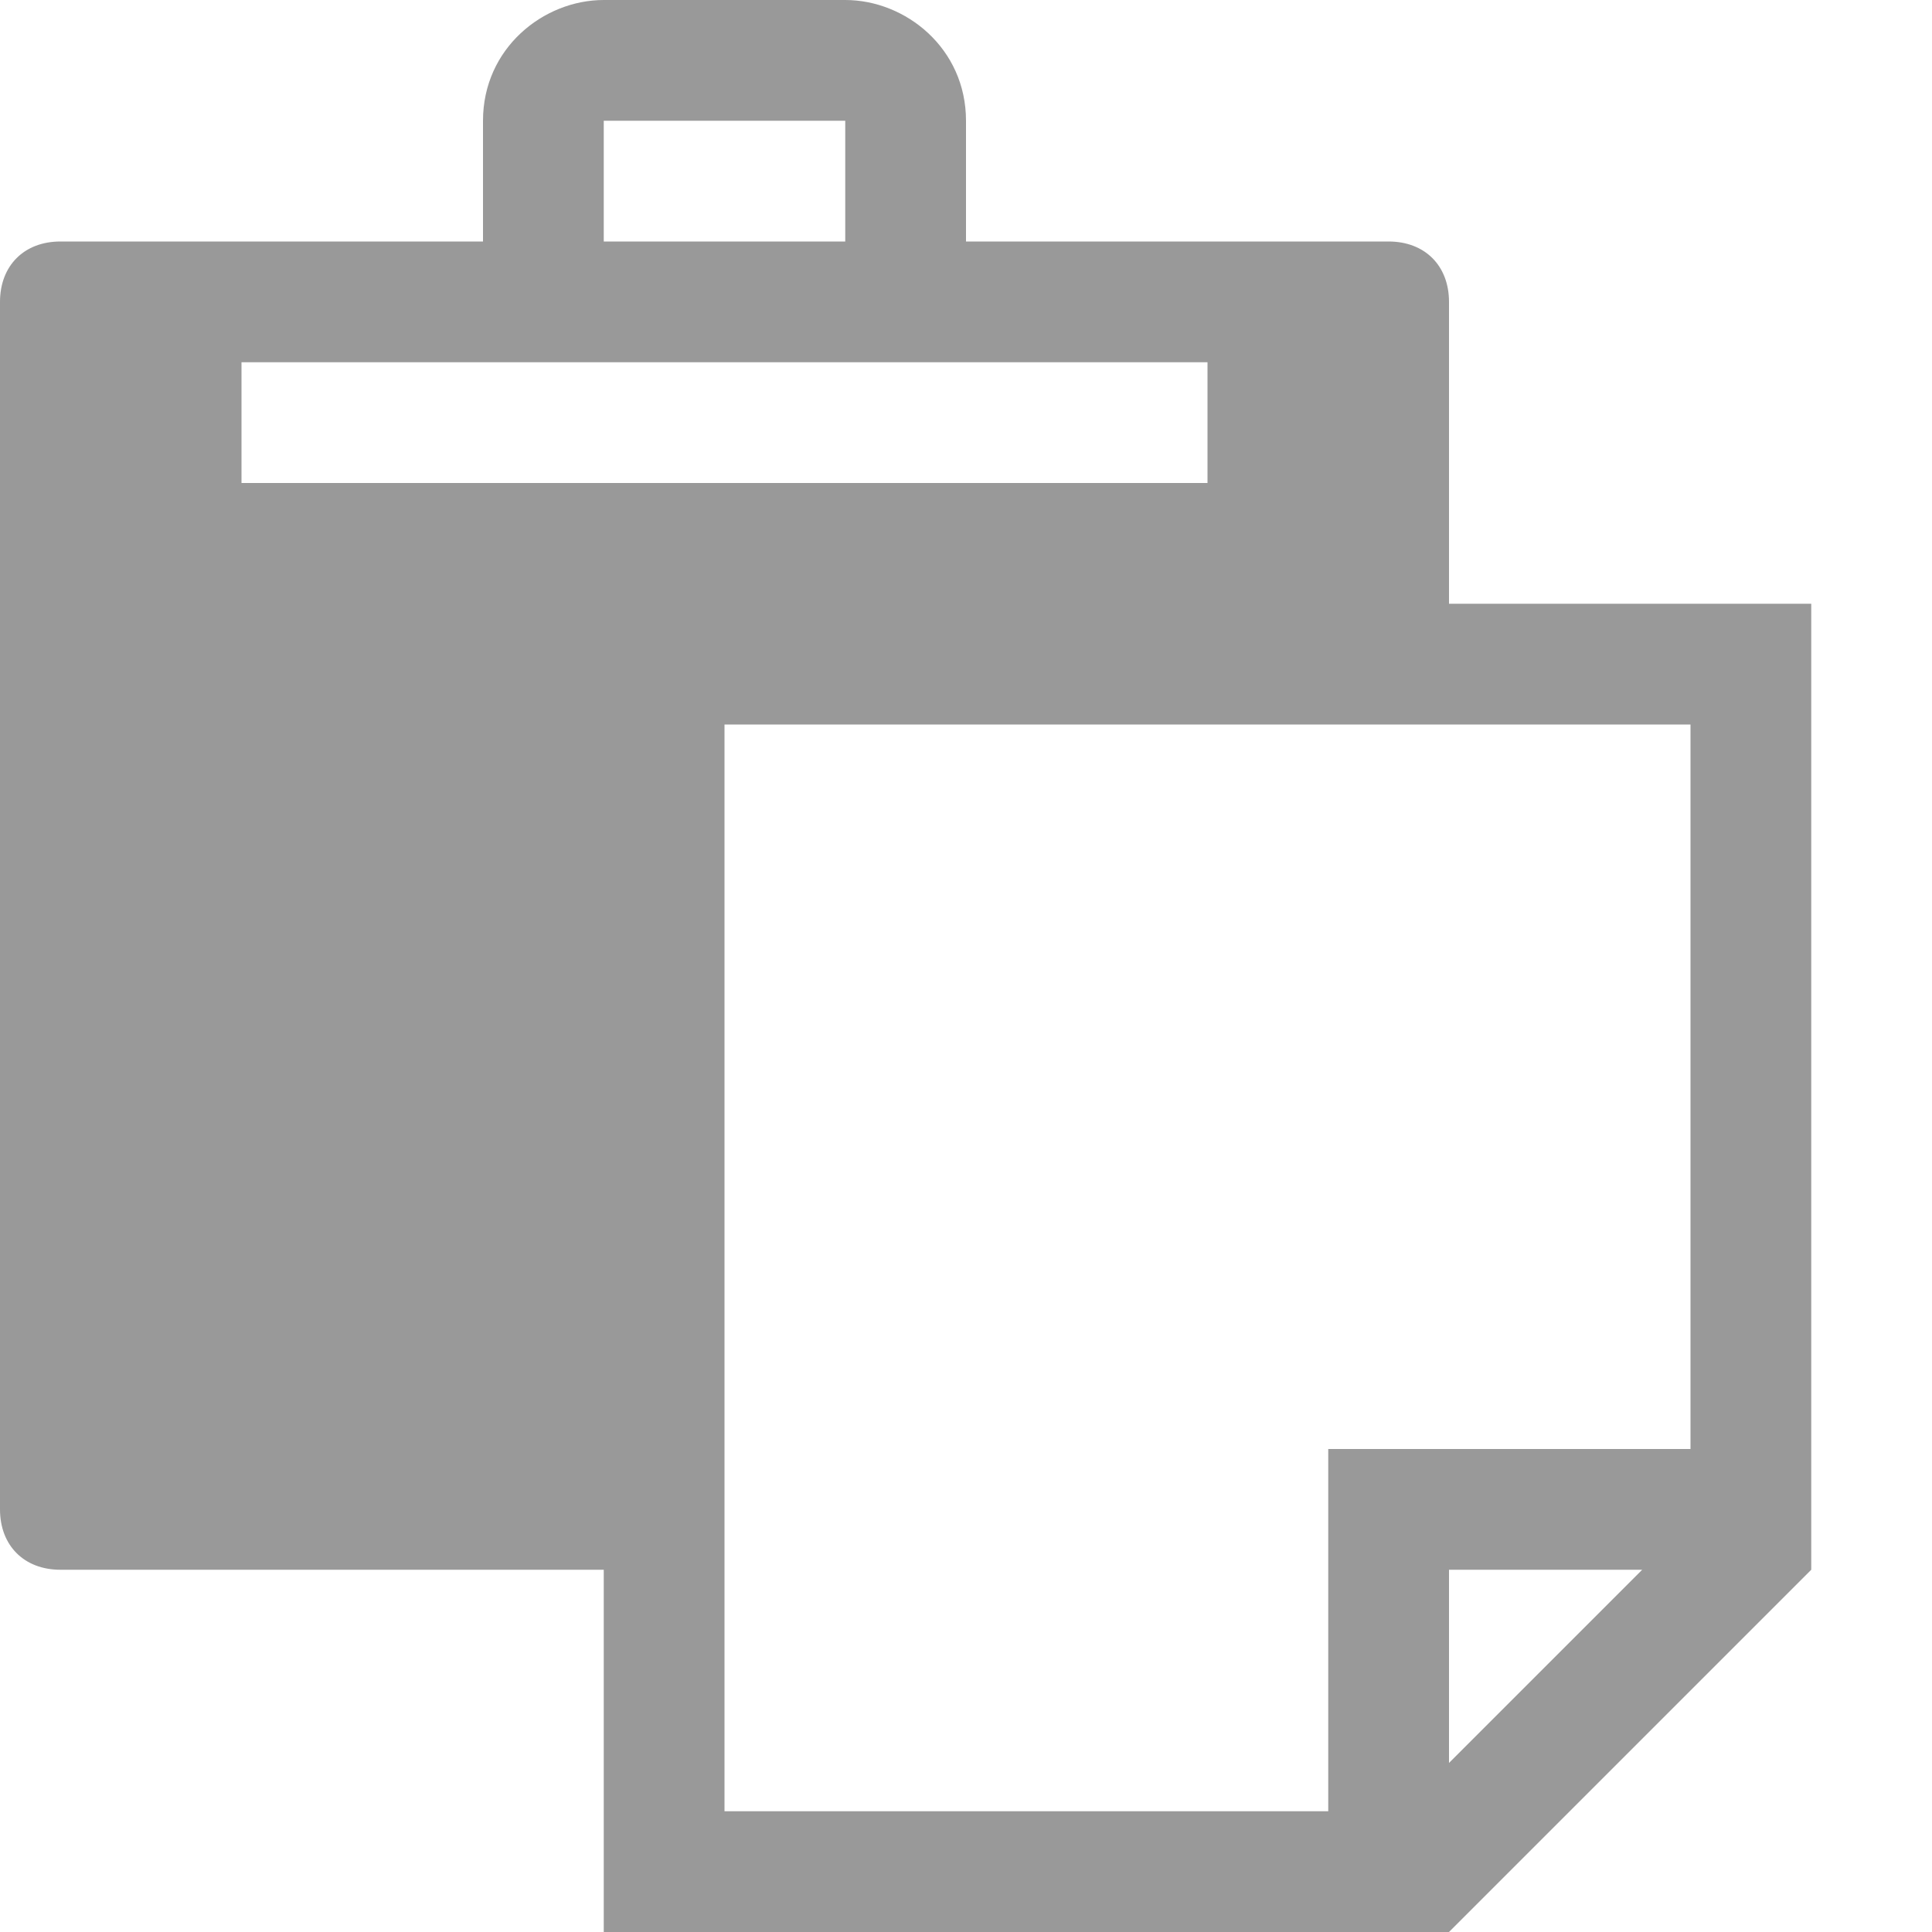
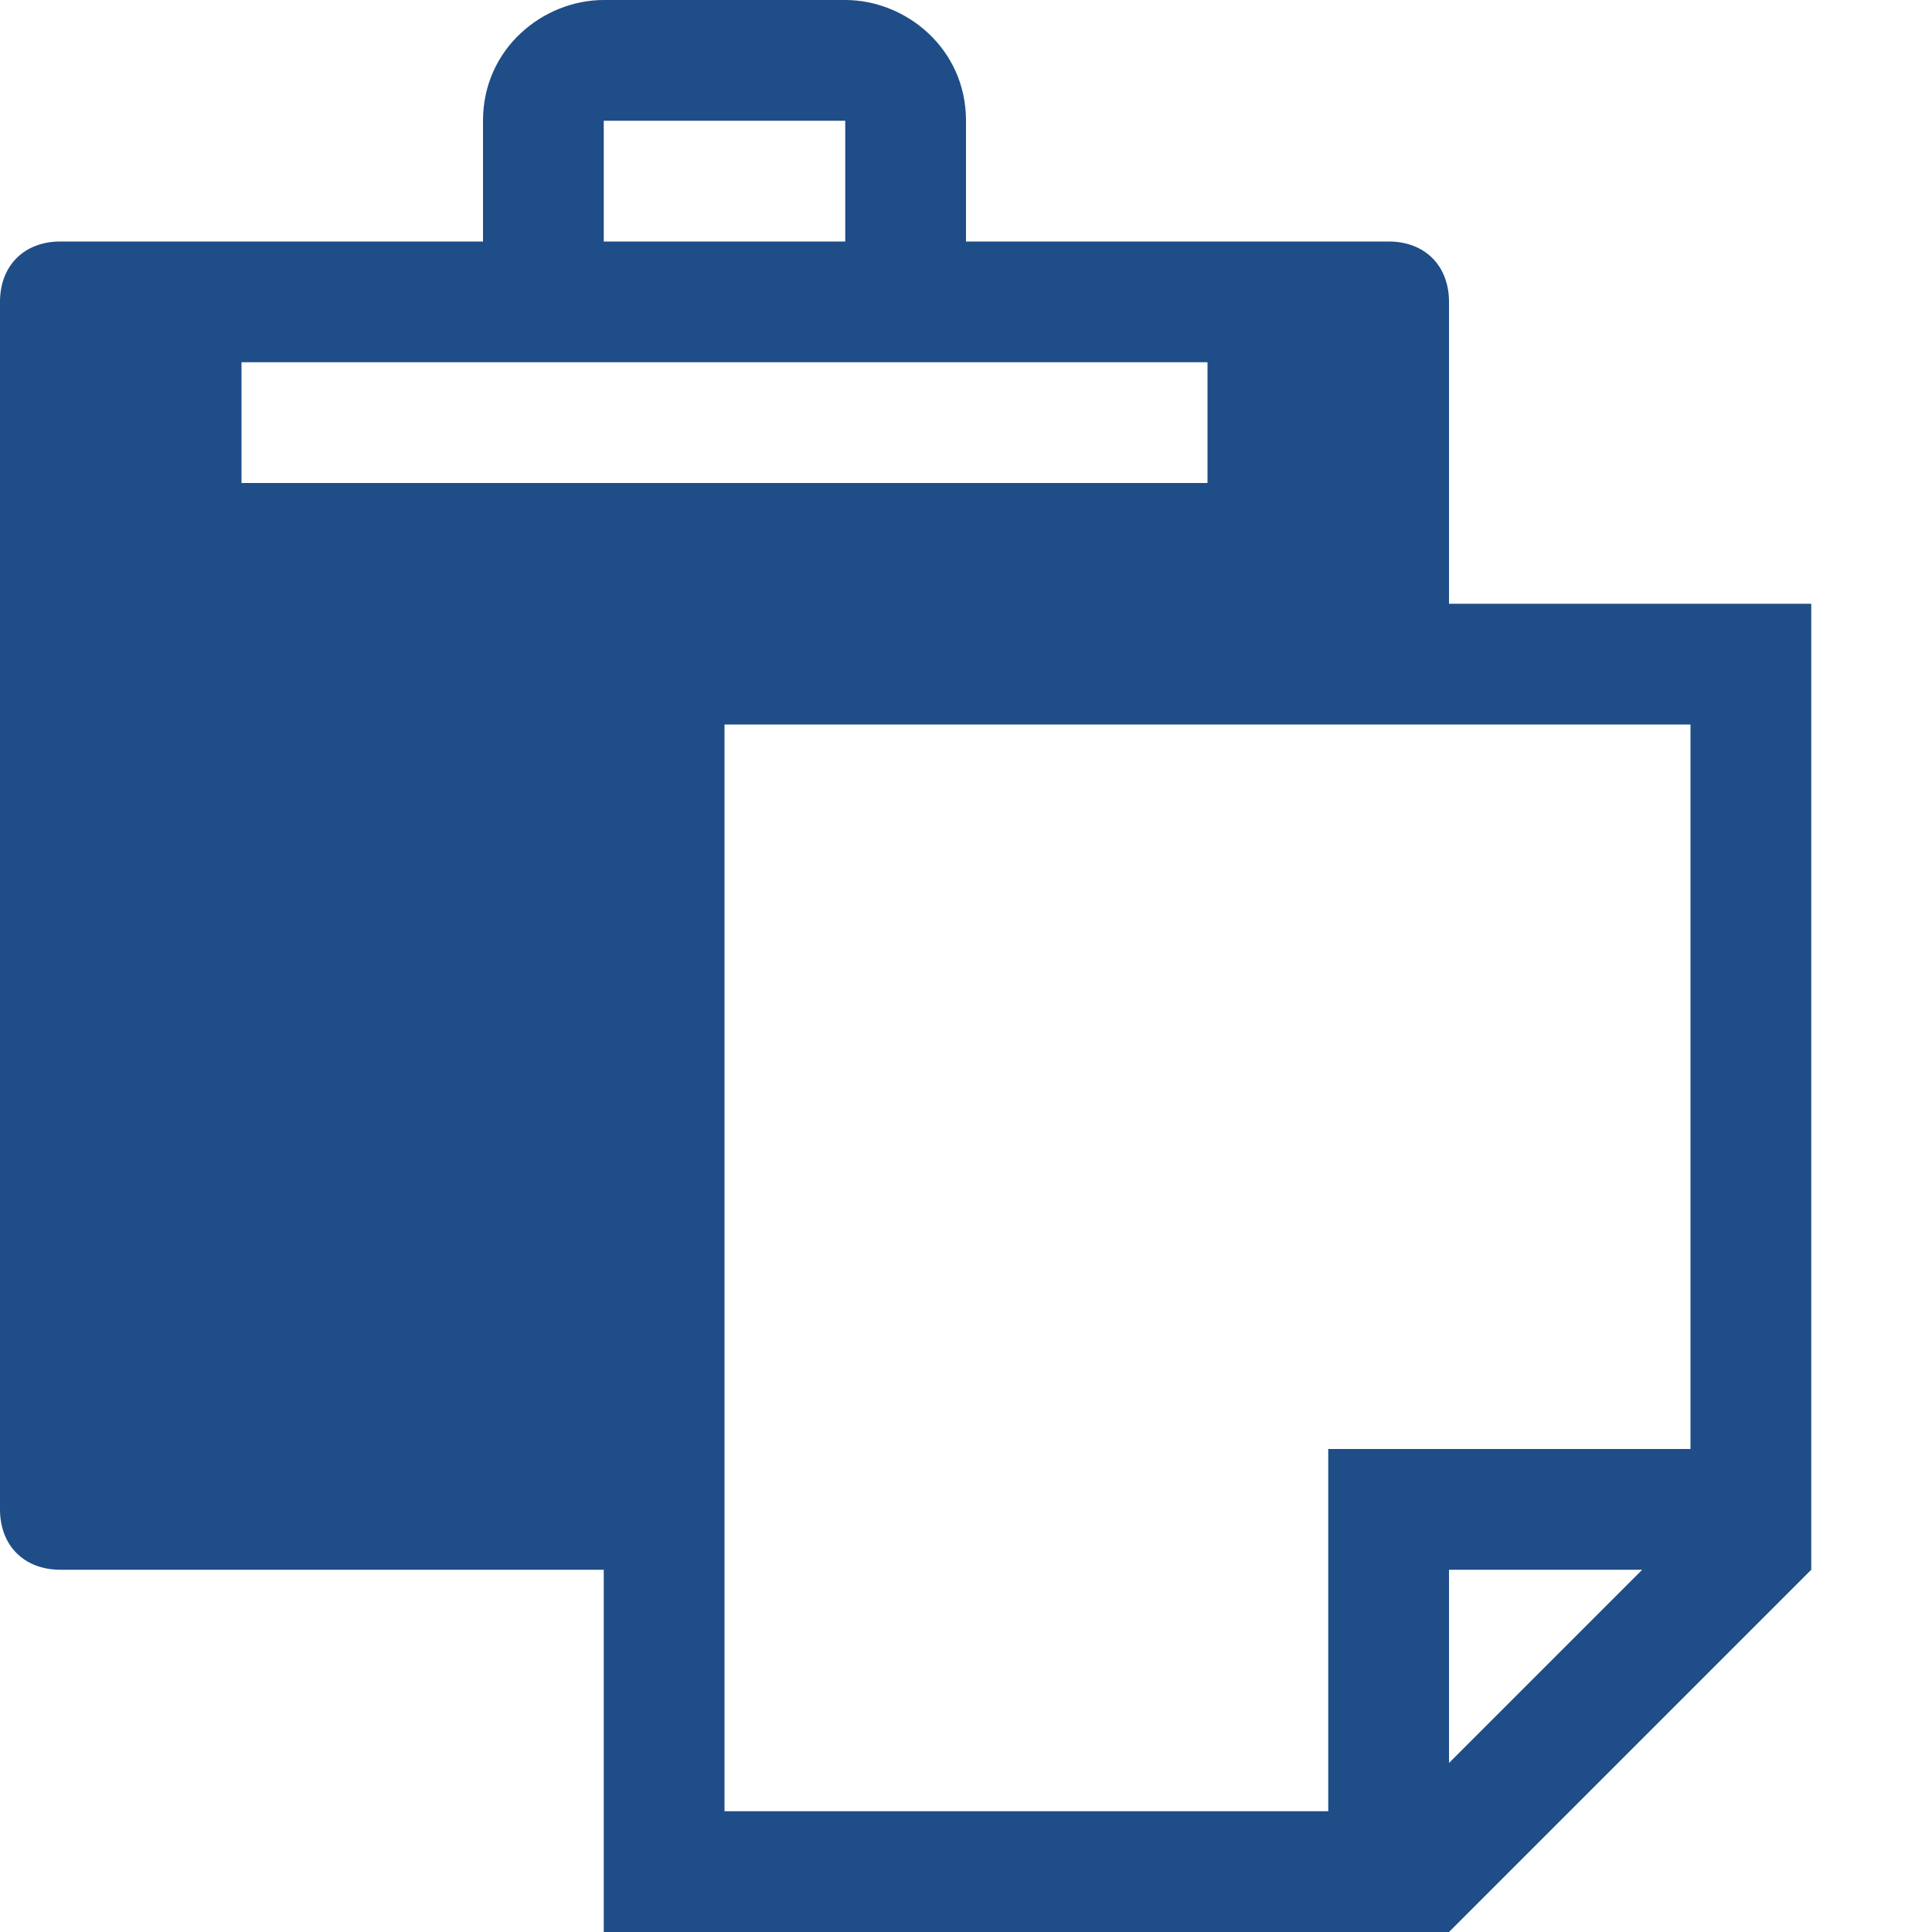
<svg xmlns="http://www.w3.org/2000/svg" width="16" height="16" viewBox="0 0 16 16" preserveAspectRatio="xMinYMid meet" overflow="visible">
-   <path d="M12 5V2.5c0-.3-.2-.5-.5-.5H8V1c0-.6-.5-1-1-1H5c-.5 0-1 .4-1 1v1H.5c-.3 0-.5.2-.5.5v10c0 .3.2.5.5.5H5v3h7l3-3V5h-3zM5 1h2v1H5V1zM2 3h8v1H2V3zm10 11.6V13h1.6L12 14.6zm2-2.6h-3v3H6V6h8v6z" fill="#999" />
+   <path d="M12 5V2.5c0-.3-.2-.5-.5-.5H8V1c0-.6-.5-1-1-1H5c-.5 0-1 .4-1 1v1H.5c-.3 0-.5.2-.5.5v10c0 .3.2.5.5.5H5v3h7l3-3V5h-3zM5 1h2v1H5V1zM2 3h8v1H2V3zm10 11.6V13h1.6L12 14.6zm2-2.6h-3v3H6V6h8v6z" fill="#1F4D87" />
</svg>
